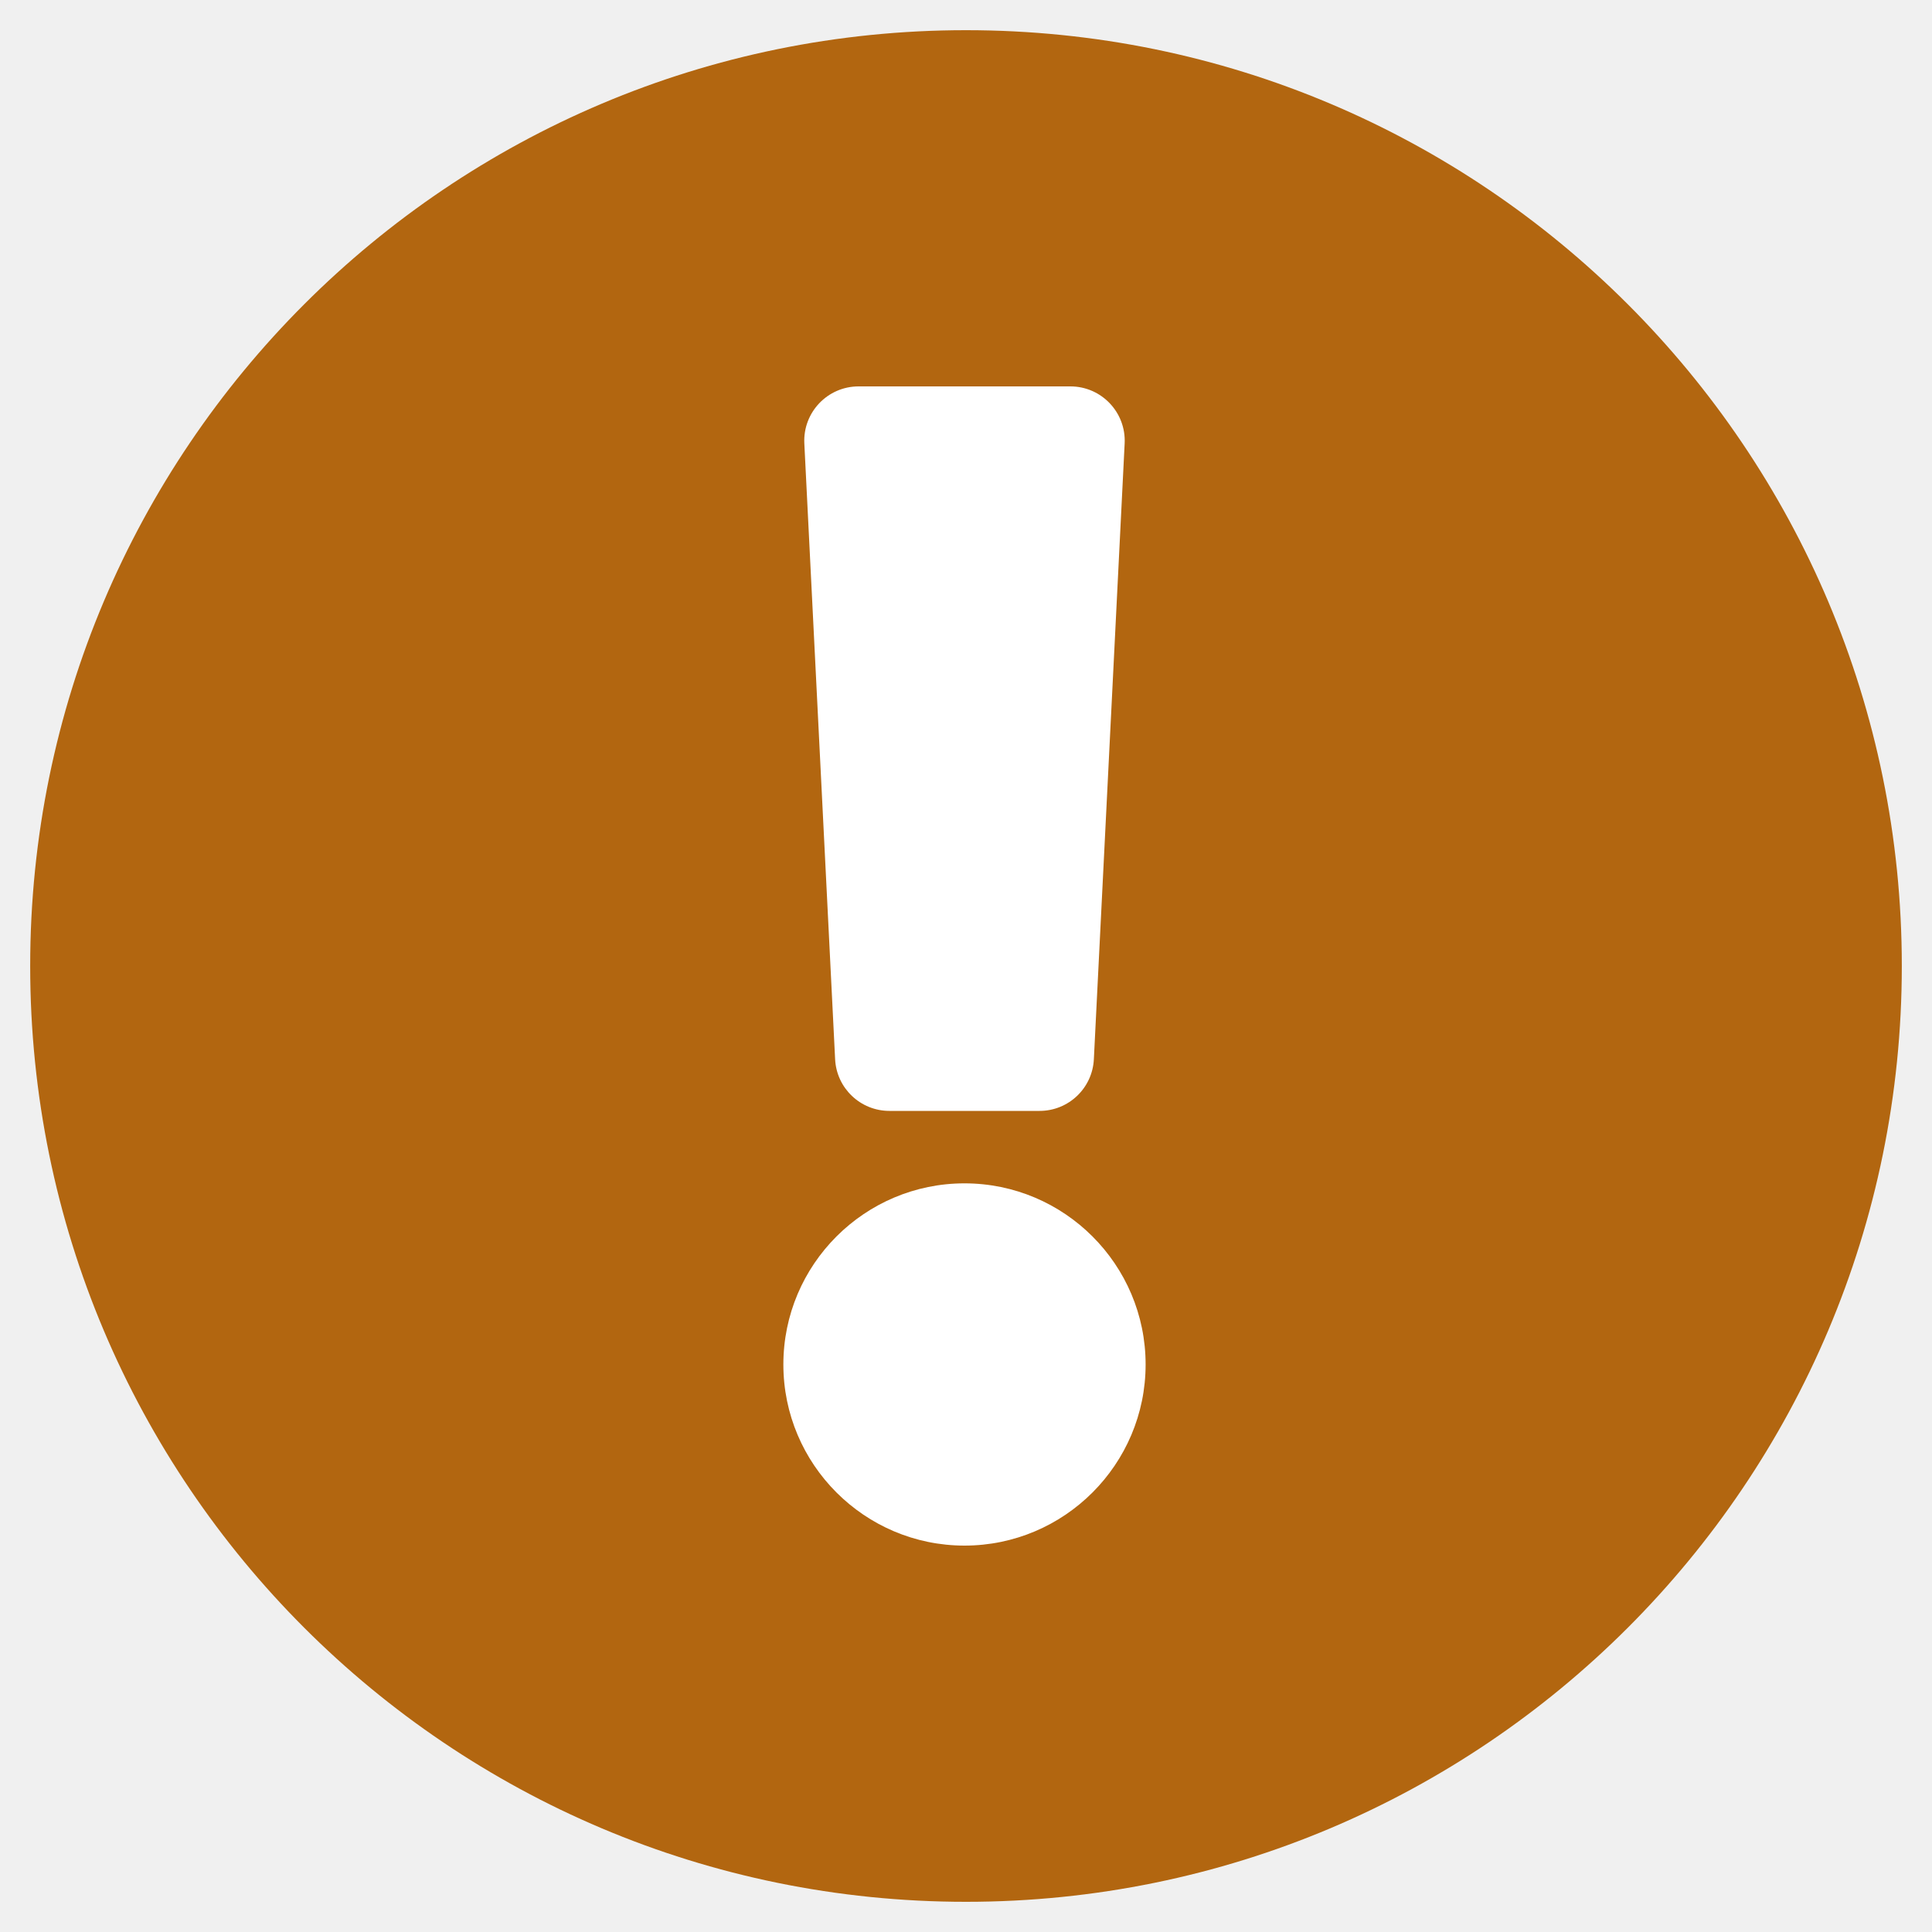
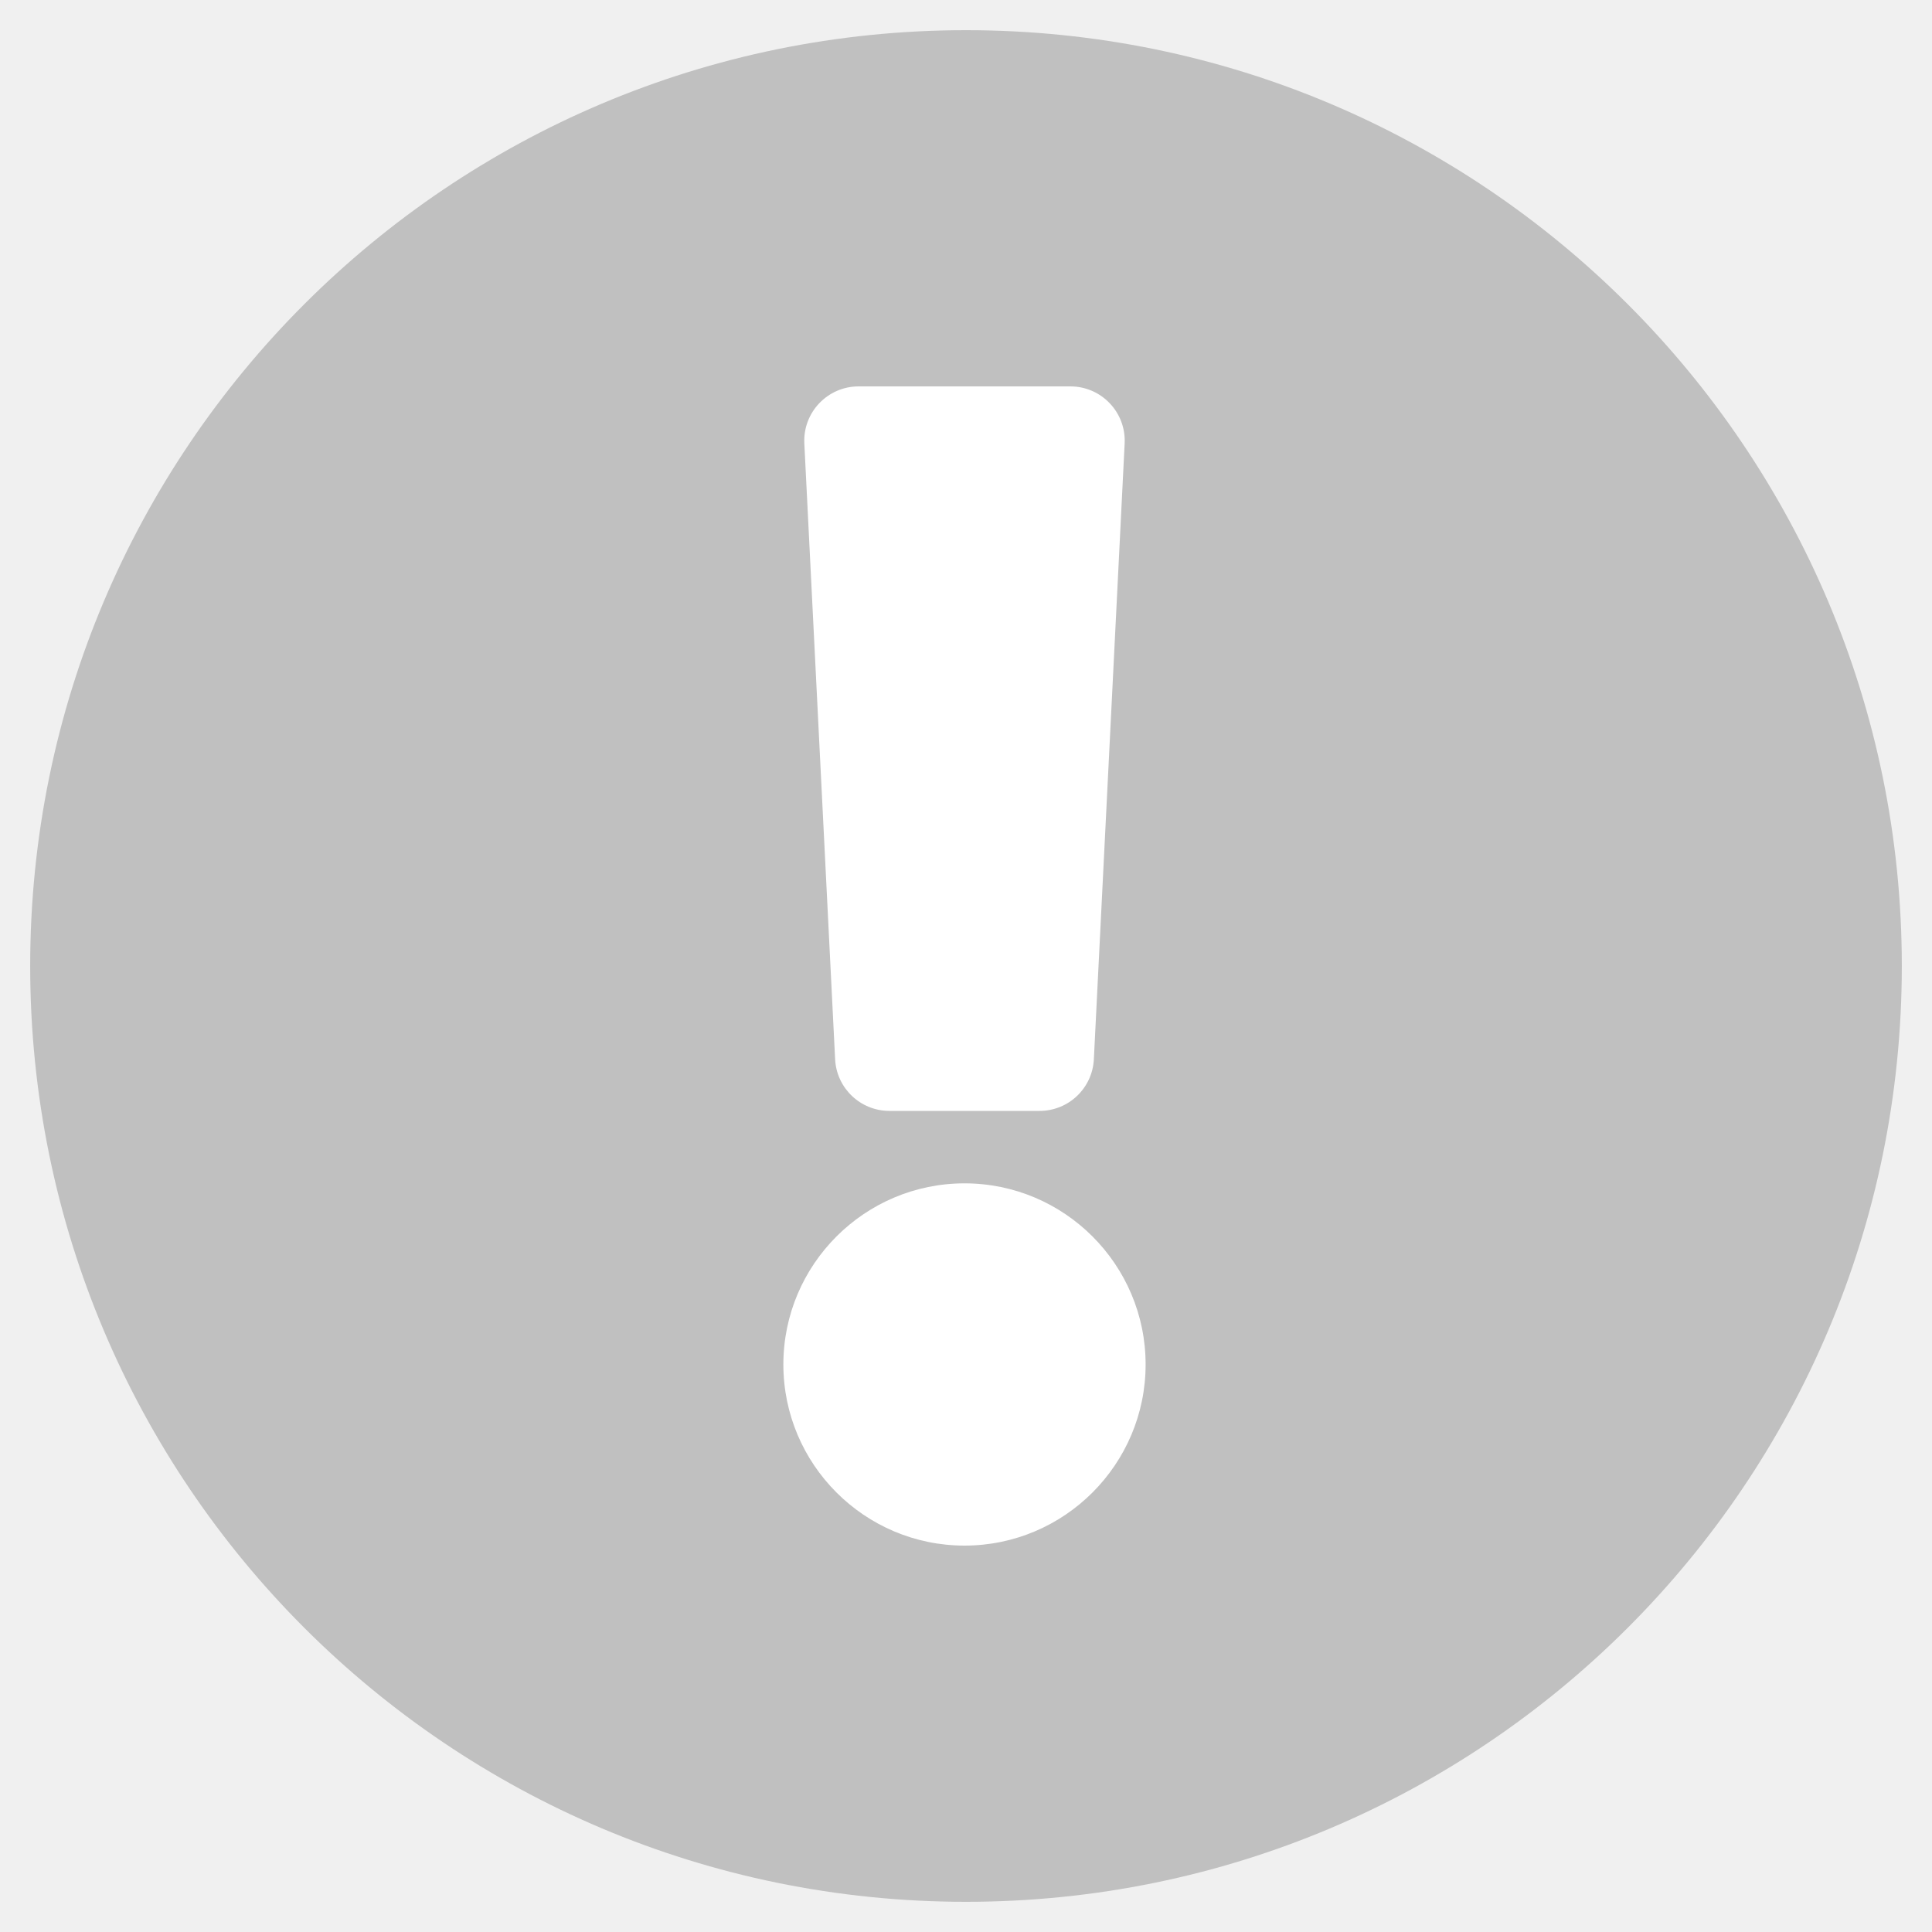
<svg xmlns="http://www.w3.org/2000/svg" class="svg-inline--fa fa-times fa-w-11 fa-inverse" focusable="false" viewBox="0 0 512 512">
-   <path fill="#b26610" d="M256 8C119 8 8 119 8 256s111 248 248 248 248-111 248-248S393 8 256 8z" />
+   <path fill="#000000" opacity="0.20" d="M256 8C119 8 8 119 8 256s111 248 248 248 248-111 248-248S393 8 256 8z" />
  <g transform="translate(255 256)">
    <g transform="scale(0.6, 0.6)">
      <path fill="white" d="M176 432c0 44.112-35.888 80-80 80s-80-35.888-80-80 35.888-80 80-80 80 35.888 80 80zM25.26 25.199l13.6 272C39.499 309.972 50.041 320 62.83 320h66.34c12.789 0 23.331-10.028 23.97-22.801l13.6-272C167.425 11.49 156.496 0 142.77 0H49.23C35.504 0 24.575 11.49 25.26 25.199z" transform="translate(-95 -256)" />
    </g>
  </g>
</svg>
